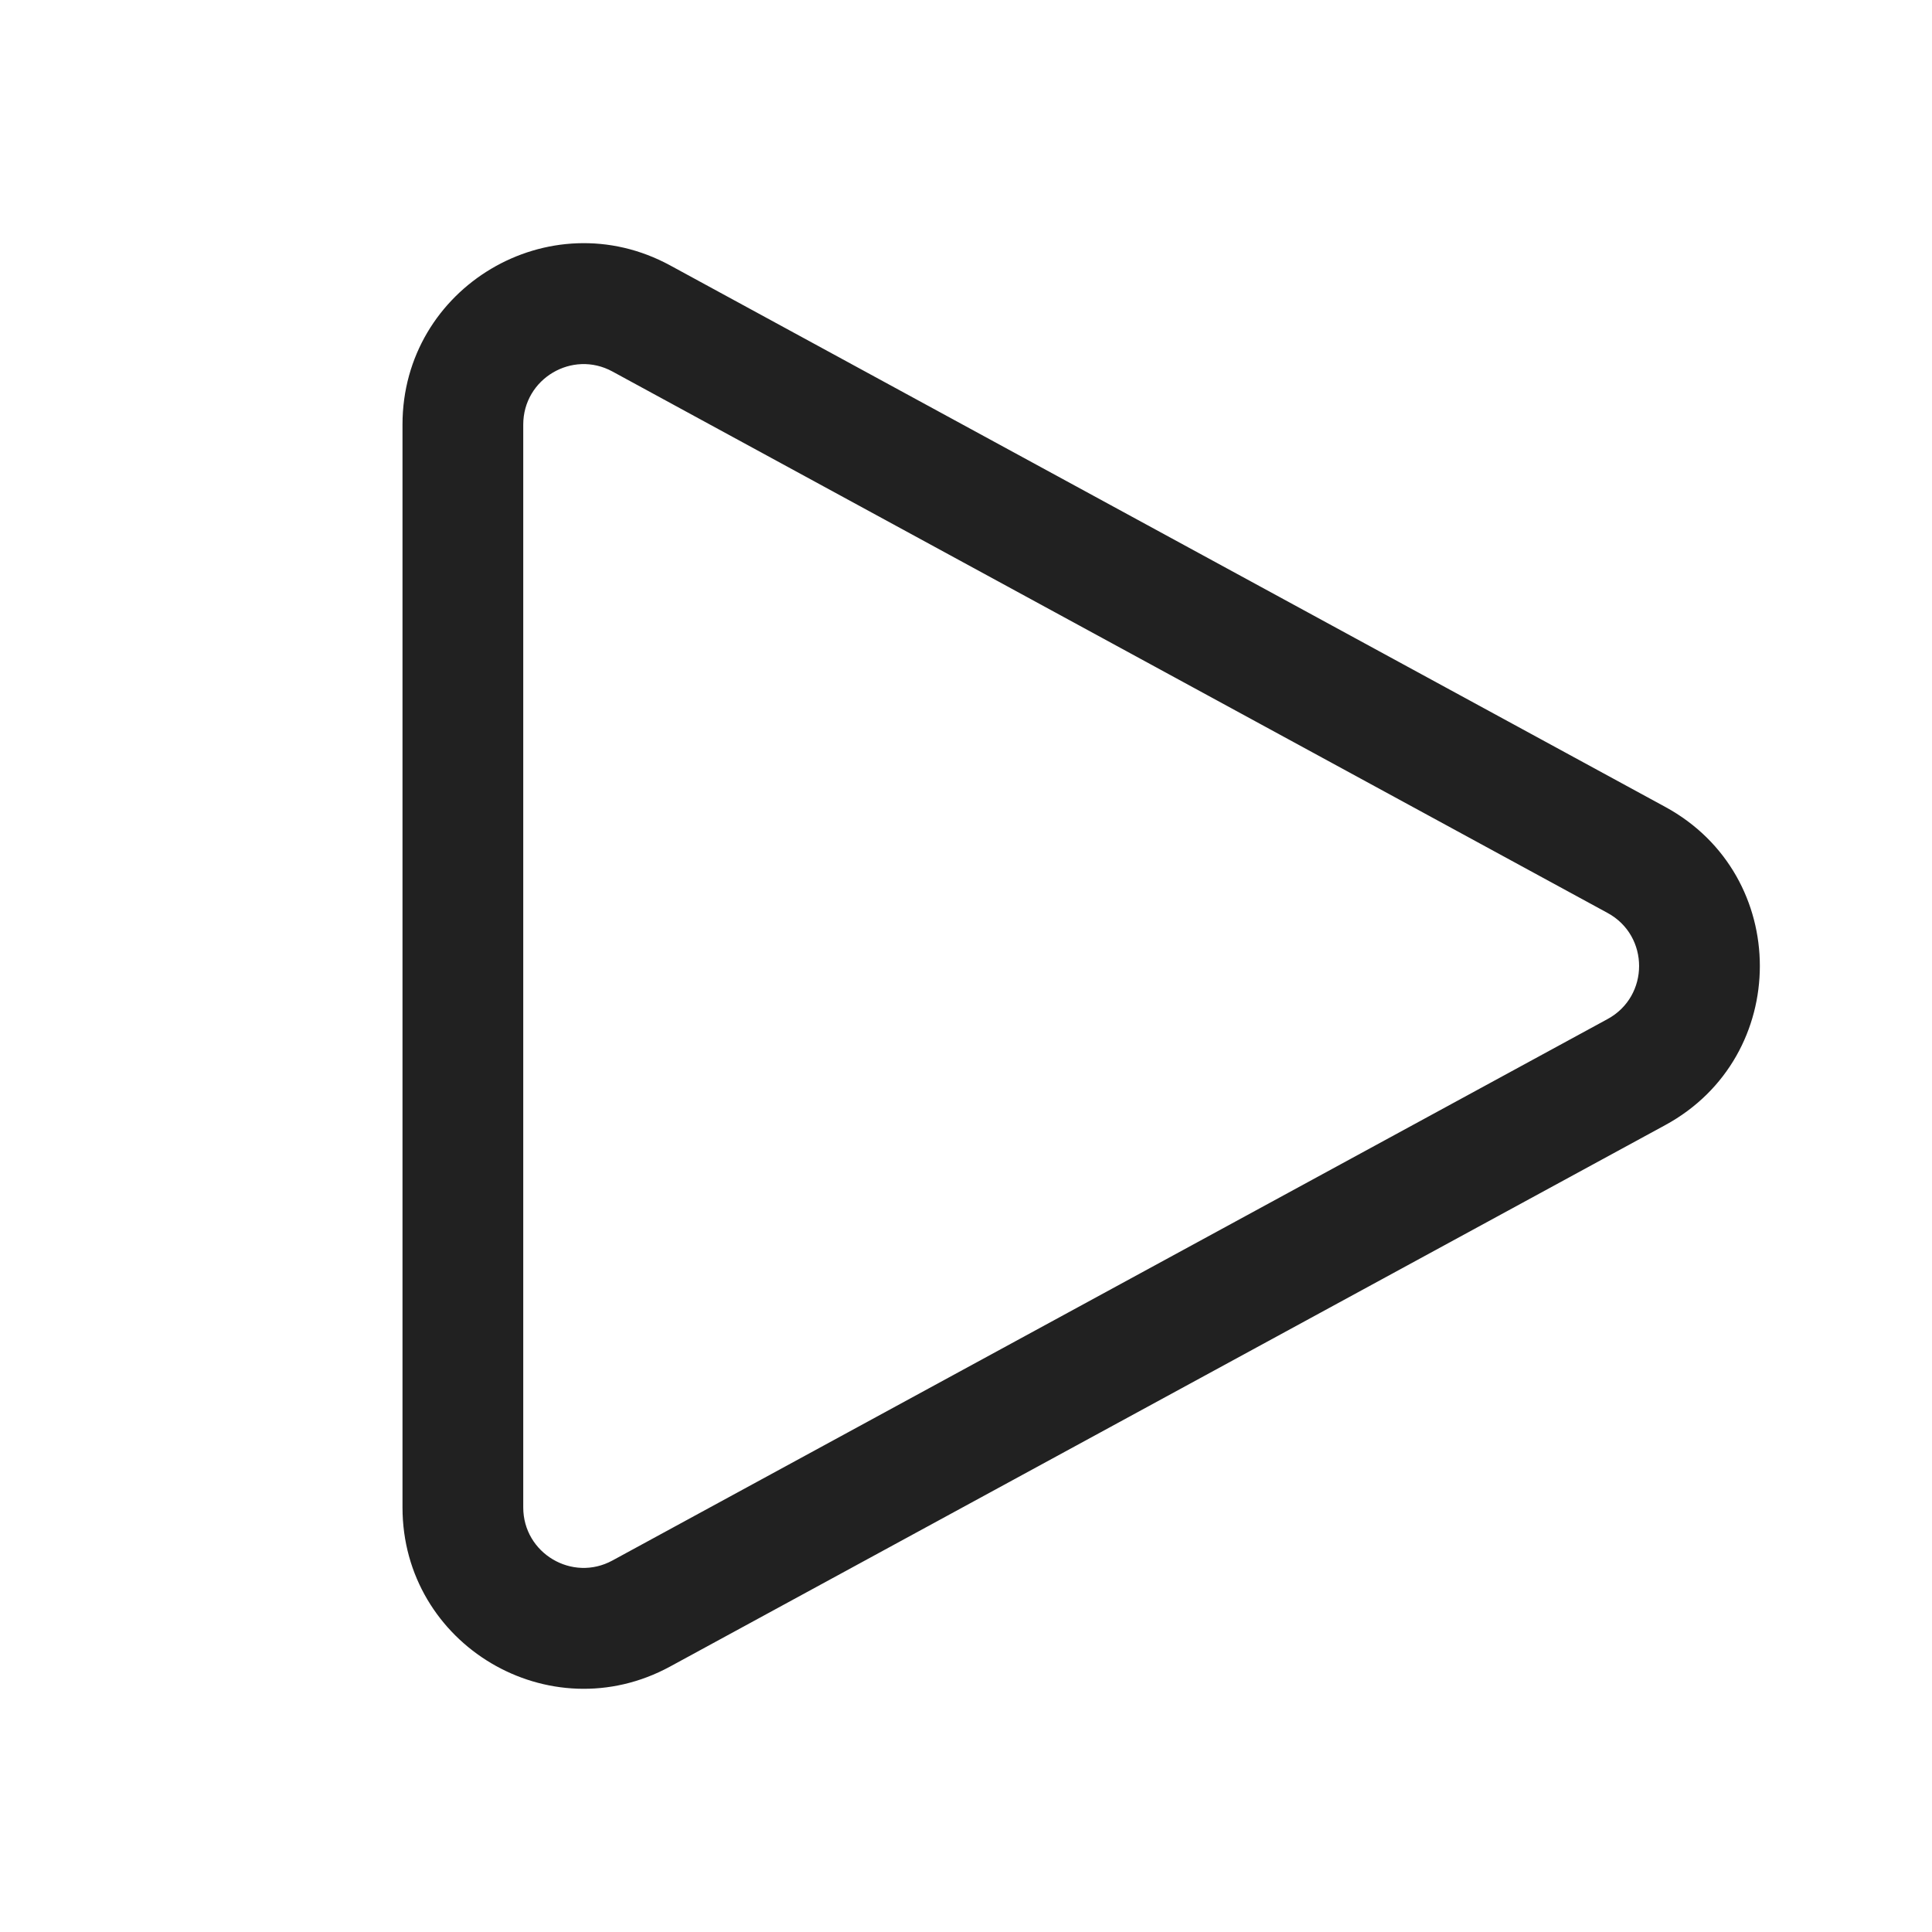
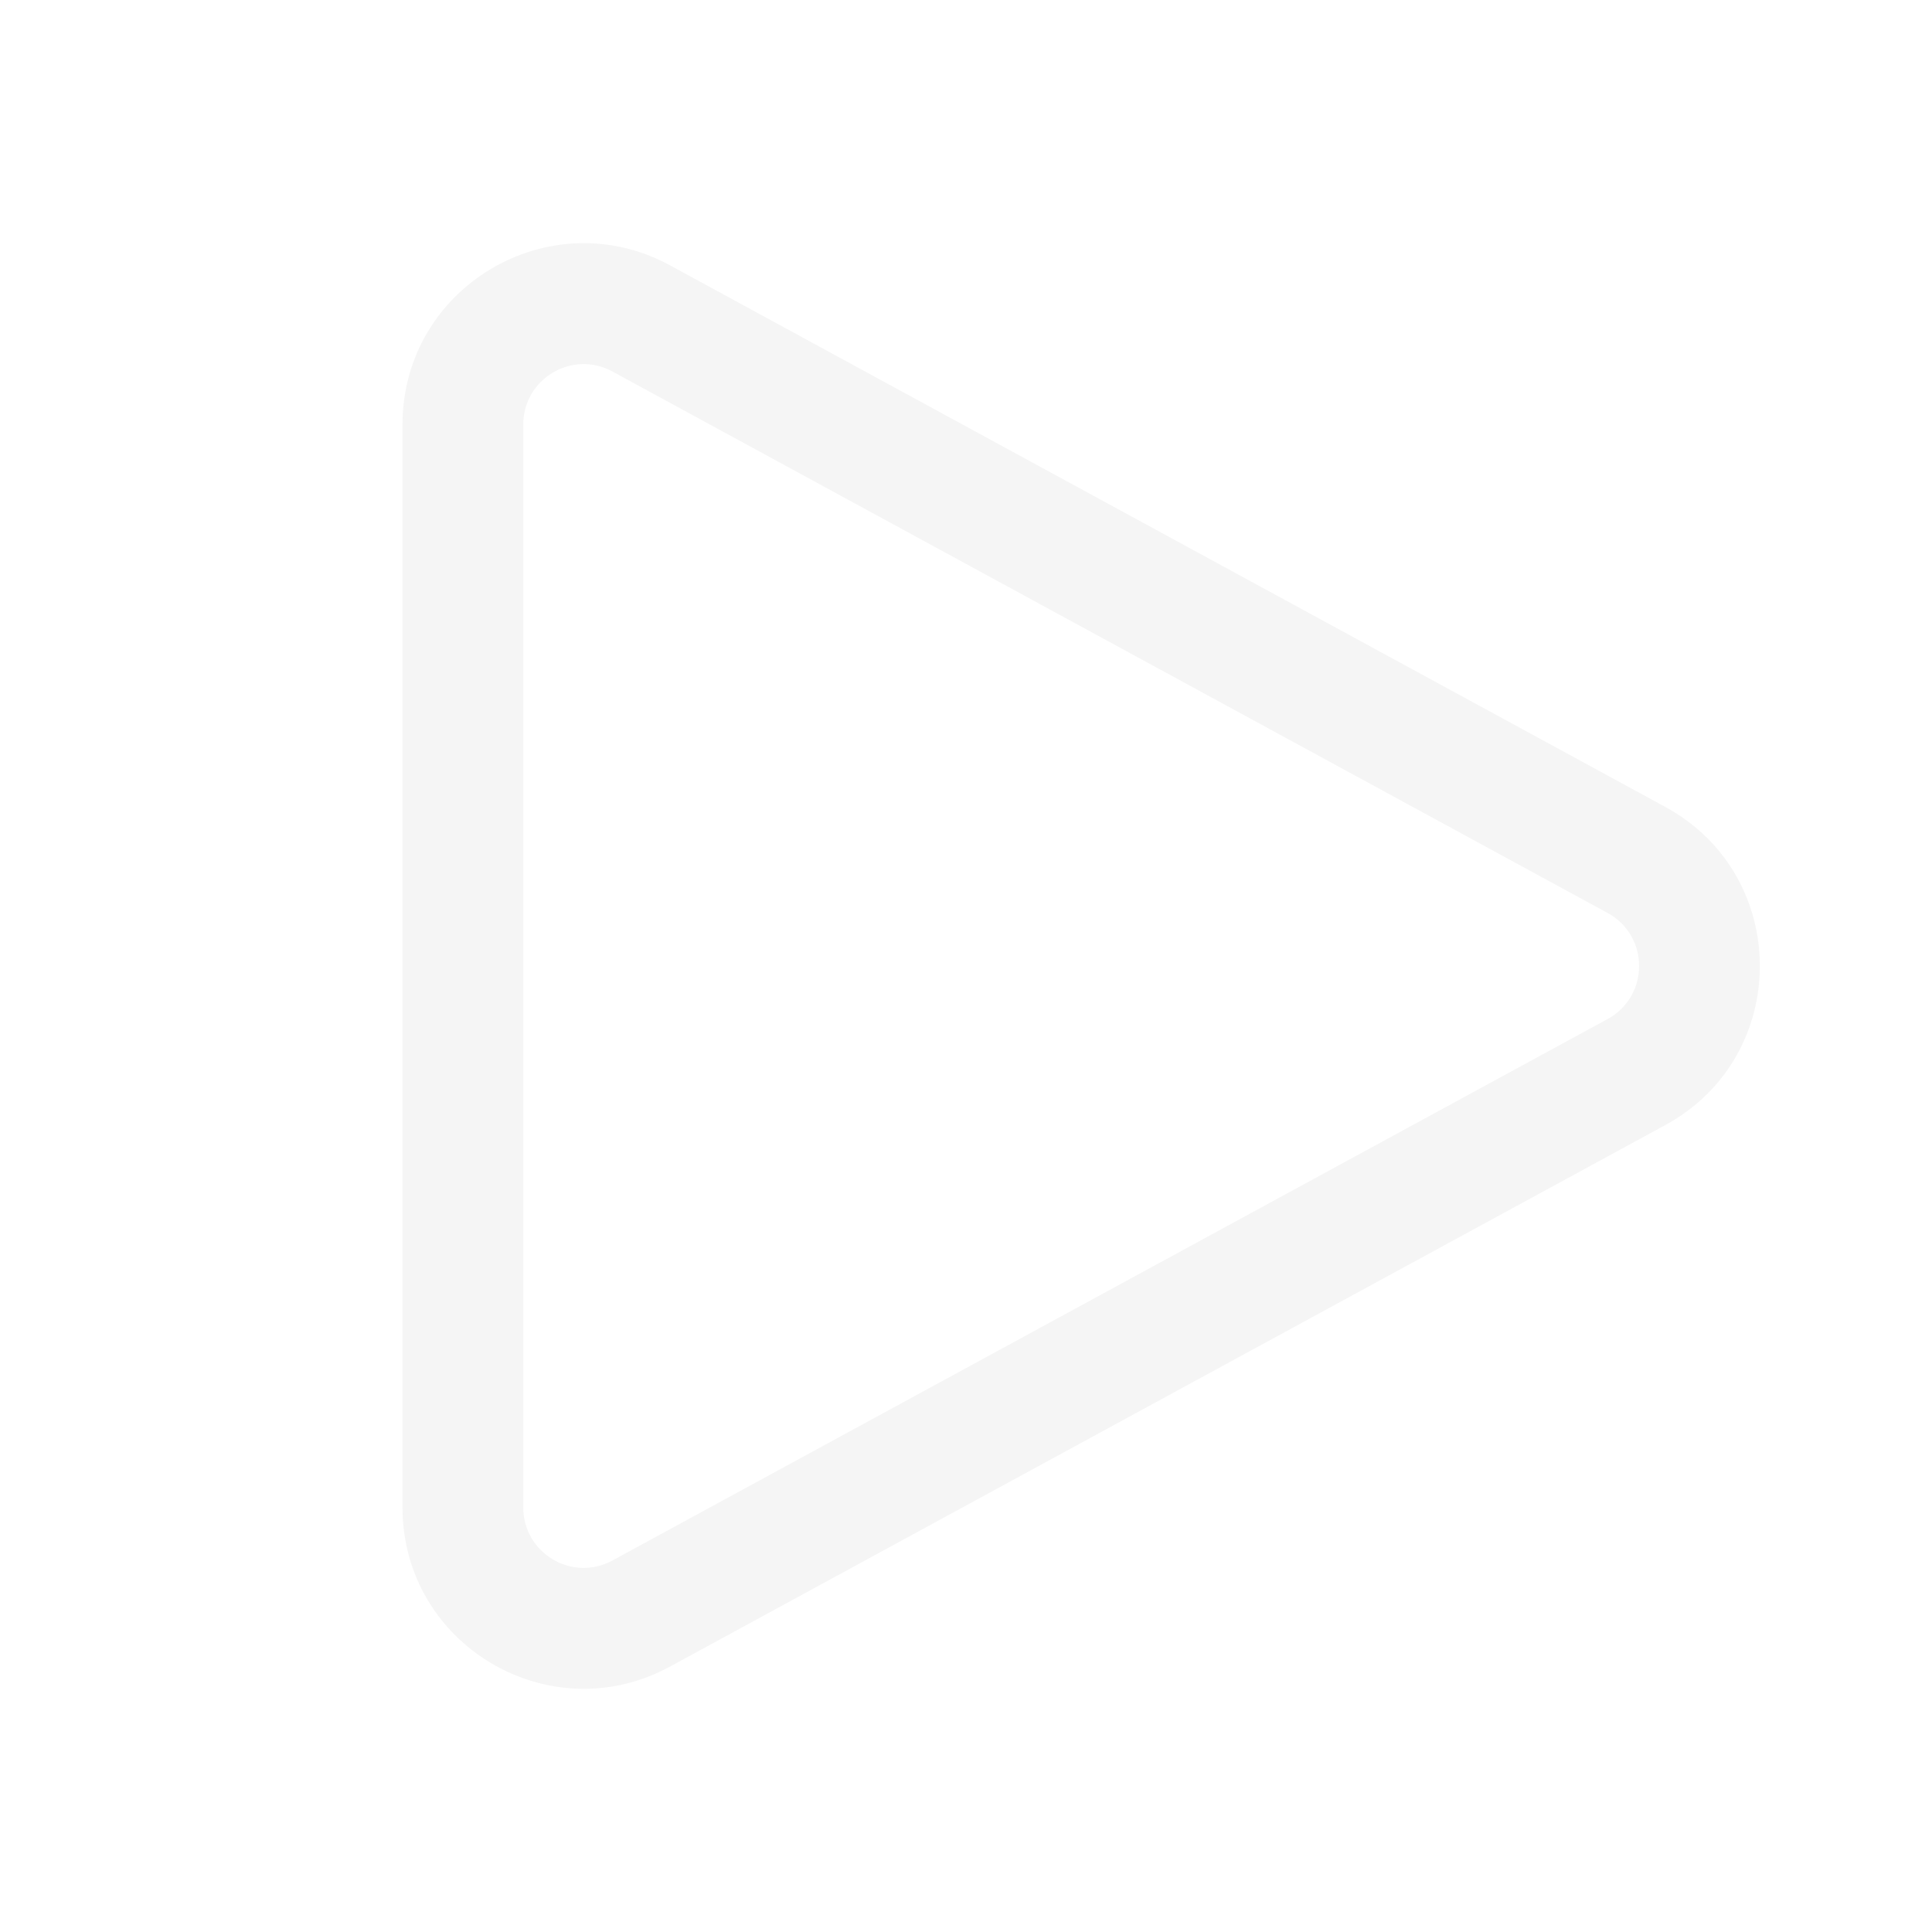
<svg xmlns="http://www.w3.org/2000/svg" width="24" height="24" viewBox="0 0 24 24" fill="none">
-   <path d="M7.608 4.615C7.109 4.343 6.5 4.705 6.5 5.274V18.726C6.5 19.295 7.109 19.657 7.608 19.385L19.97 12.659C20.492 12.375 20.492 11.625 19.97 11.341L7.608 4.615ZM5 5.274C5 3.567 6.826 2.482 8.325 3.297L20.687 10.024C22.253 10.876 22.253 13.124 20.687 13.976L8.325 20.702C6.826 21.518 5 20.433 5 18.726V5.274Z" fill="#212121" />
+   <path d="M7.608 4.615C7.109 4.343 6.5 4.705 6.5 5.274V18.726C6.5 19.295 7.109 19.657 7.608 19.385L19.97 12.659C20.492 12.375 20.492 11.625 19.97 11.341L7.608 4.615ZM5 5.274C5 3.567 6.826 2.482 8.325 3.297L20.687 10.024C22.253 10.876 22.253 13.124 20.687 13.976L8.325 20.702C6.826 21.518 5 20.433 5 18.726V5.274Z" fill="#F5F5F5" />
</svg>
